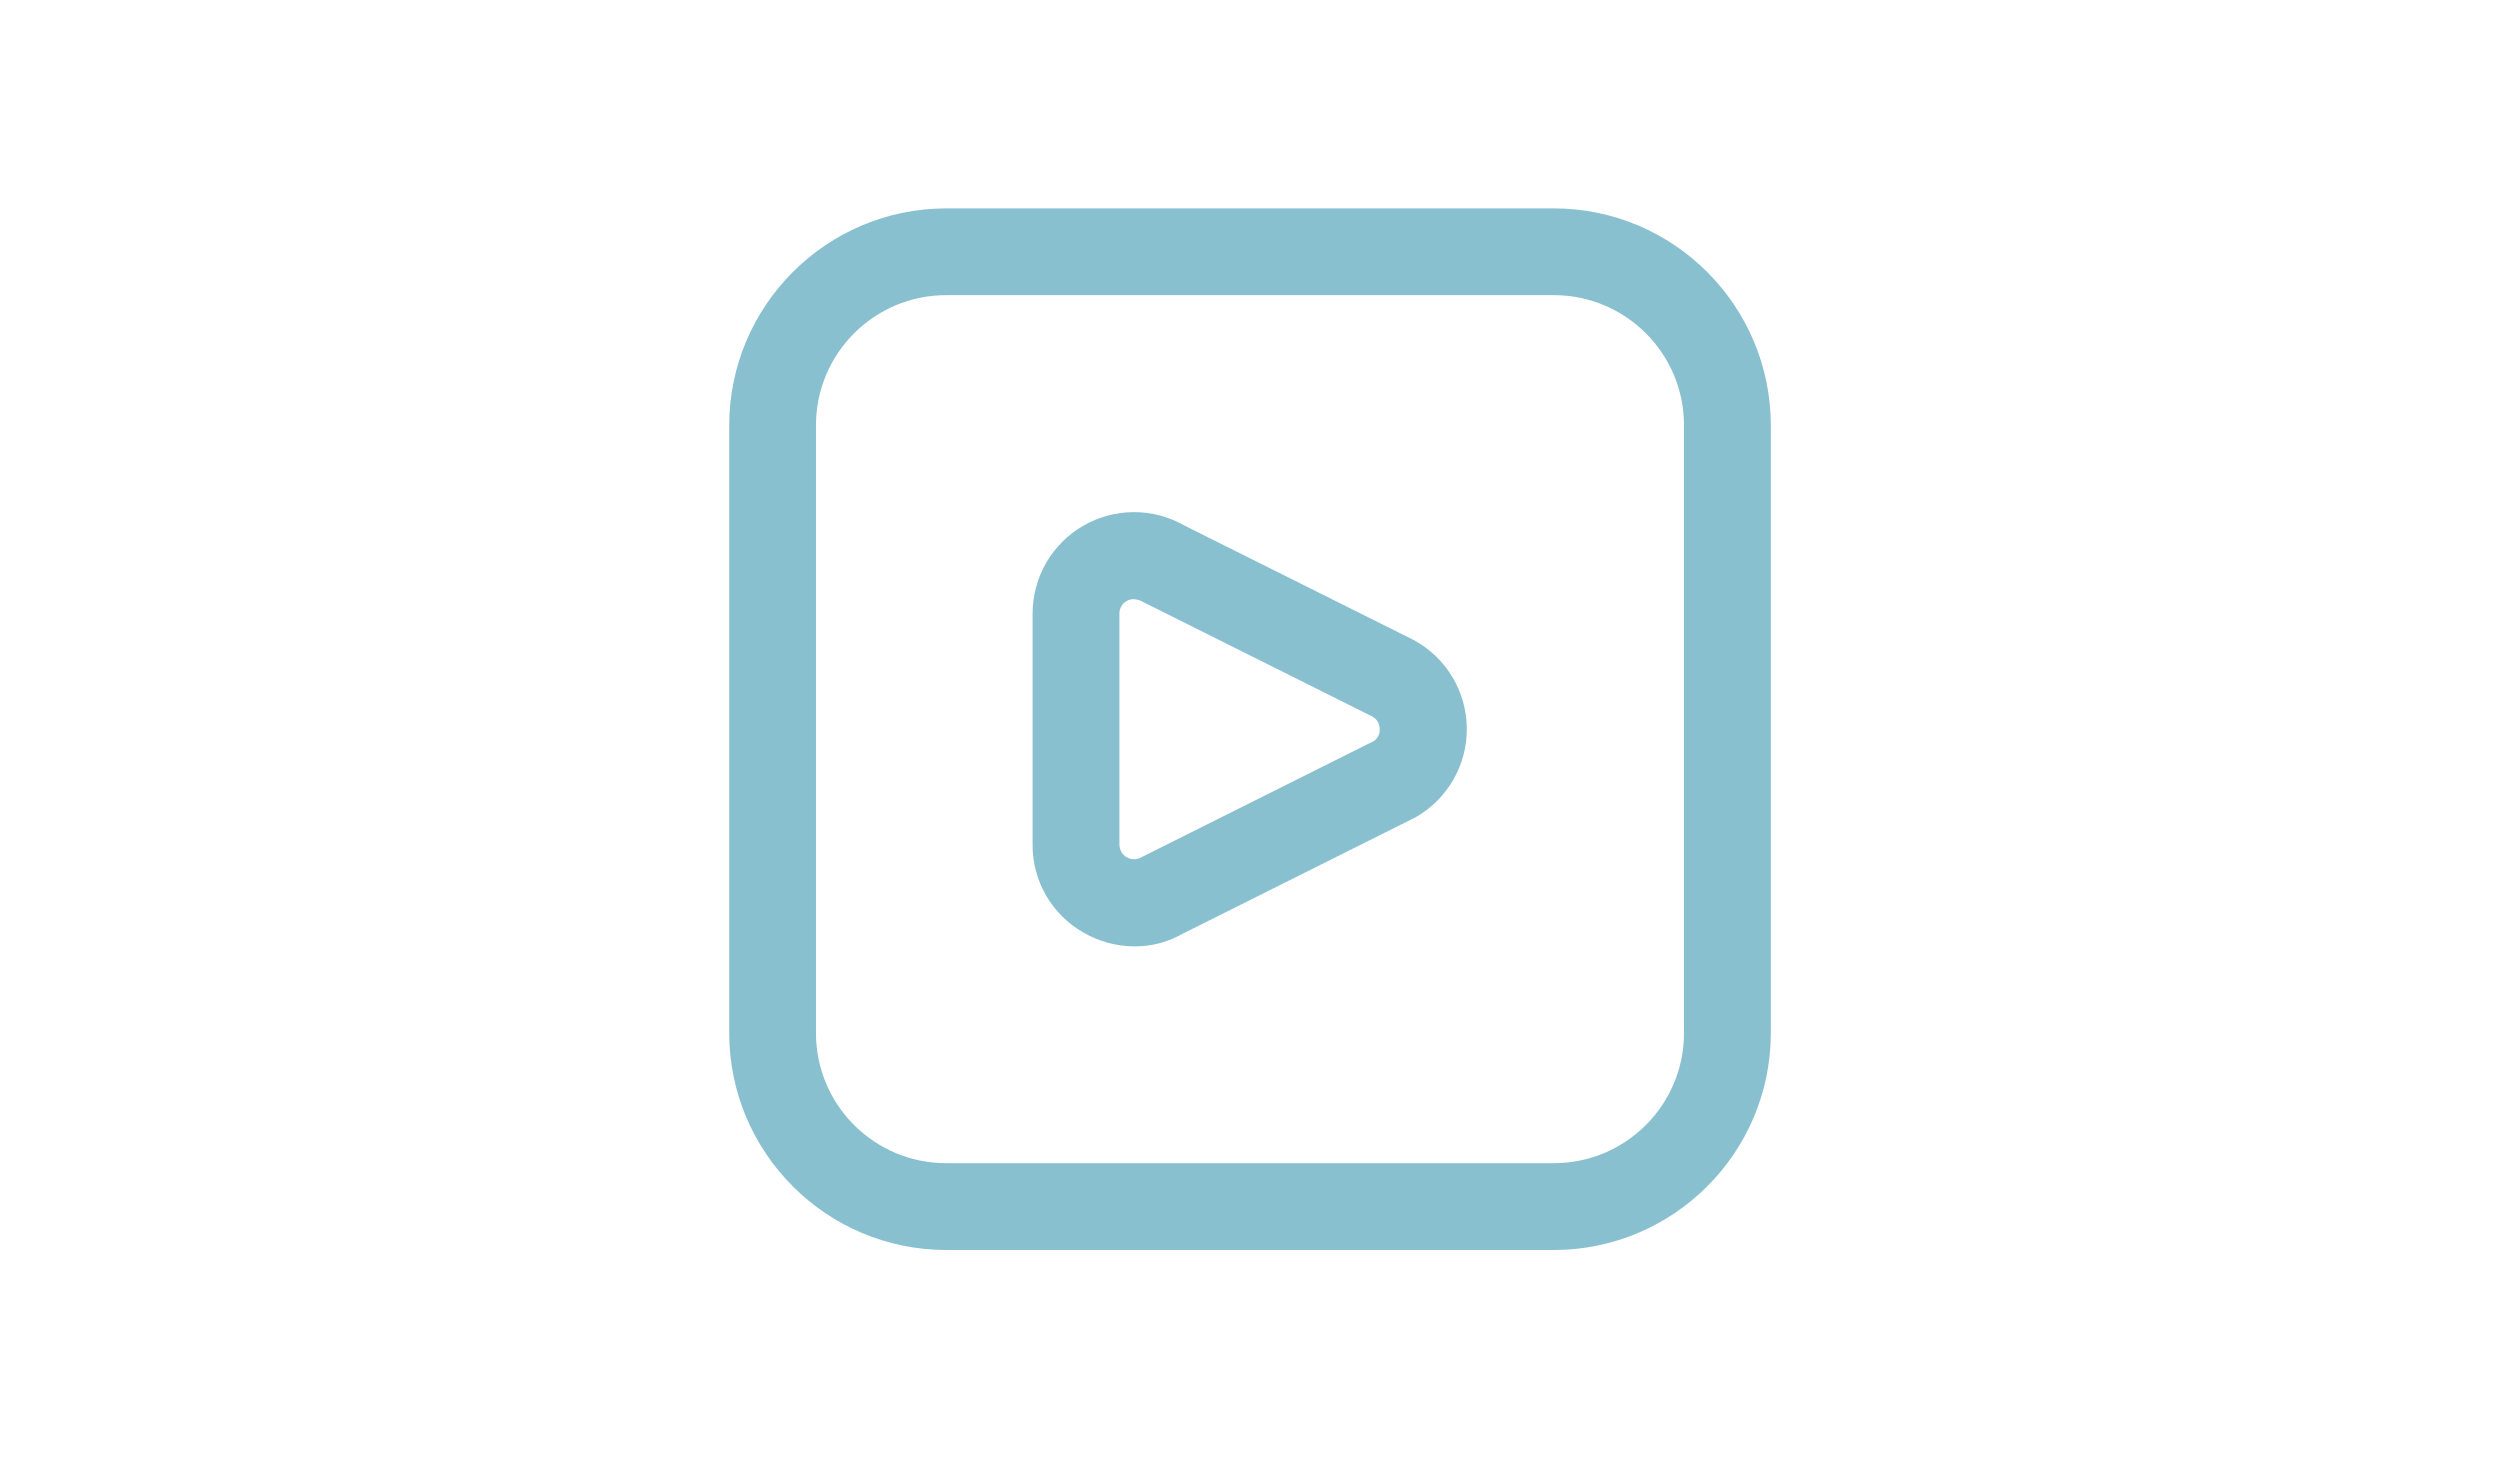
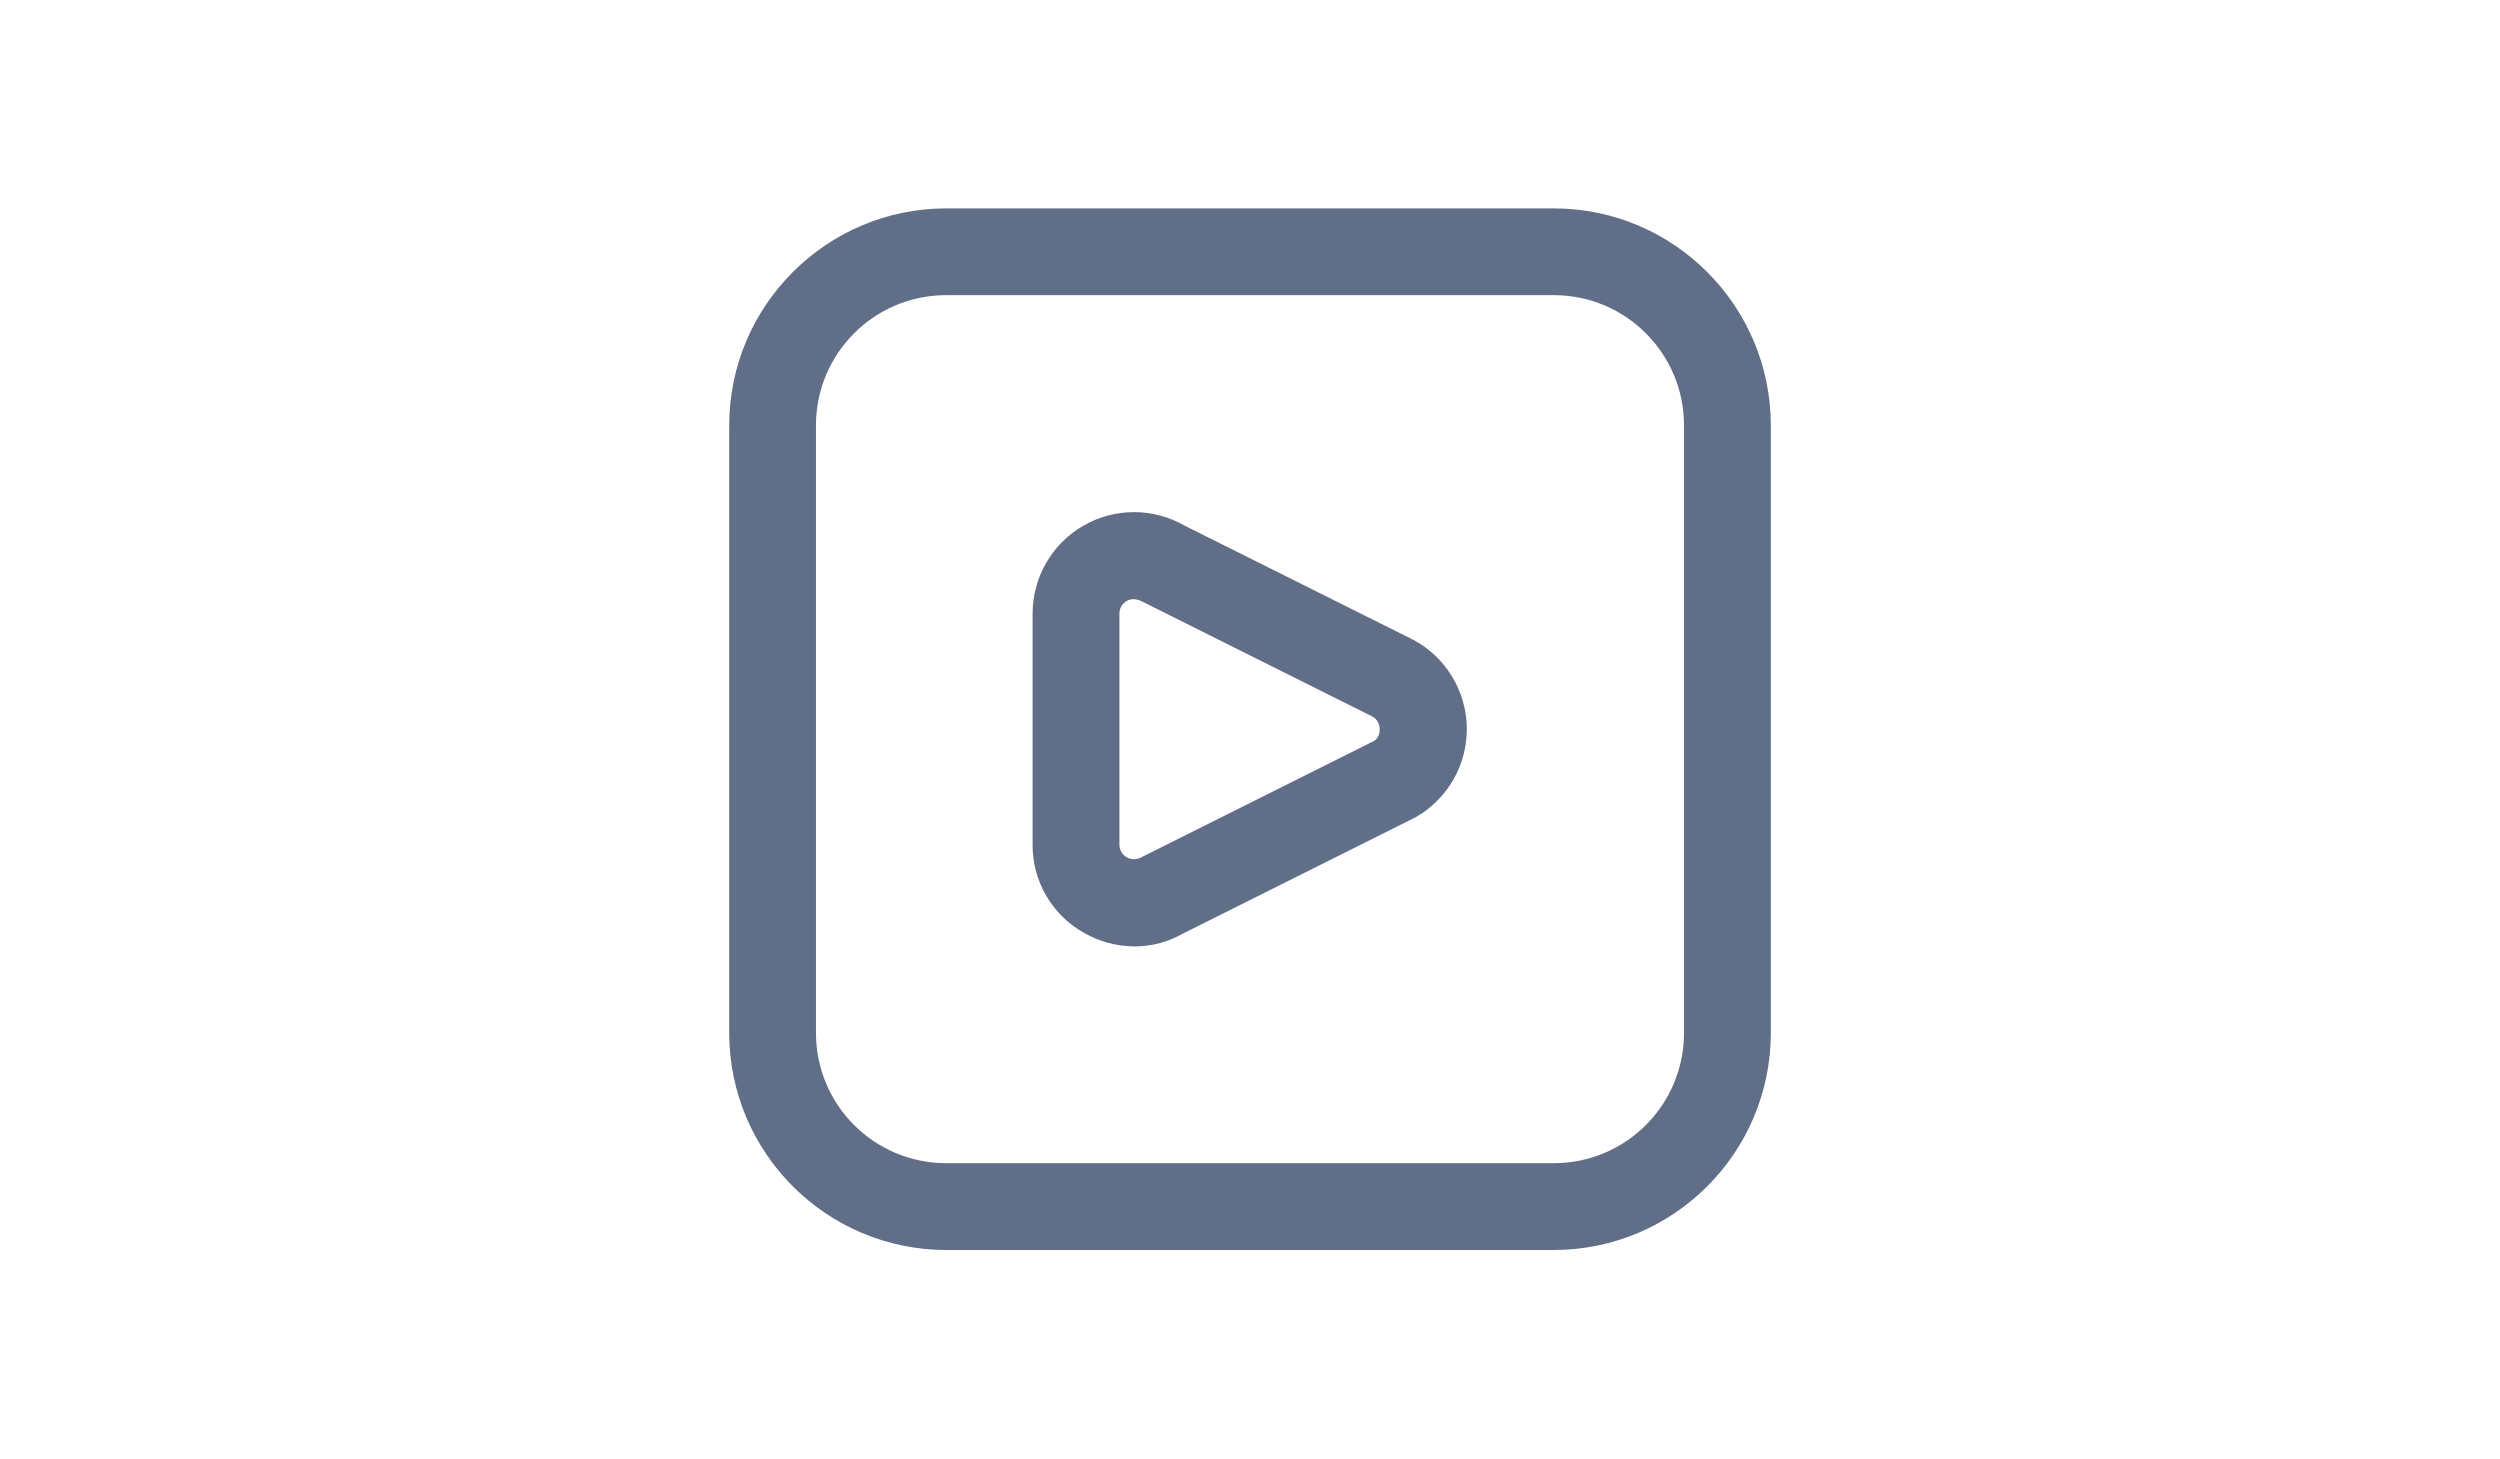
<svg xmlns="http://www.w3.org/2000/svg" id="Layer_1" height="700" viewBox="0 0 56.25 46.875" width="1200" data-name="Layer 1" version="1.1">
  <defs id="defs1" />
-   <path d="m 37.891,40.179 h -19.531 a 6.984,6.984 0 0 1 -6.975,-6.975 v -19.531 a 6.984,6.984 0 0 1 6.975,-6.975 h 19.531 a 6.984,6.984 0 0 1 6.975,6.975 v 19.531 a 6.984,6.984 0 0 1 -6.975,6.975 z M 18.359,9.487 a 4.185,4.185 0 0 0 -4.185,4.185 v 19.531 a 4.185,4.185 0 0 0 4.185,4.185 h 19.531 a 4.185,4.185 0 0 0 4.185,-4.185 V 13.672 A 4.185,4.185 0 0 0 37.891,9.487 Z m 6.057,20.933 a 3.304,3.304 0 0 1 -1.655,-0.451 3.227,3.227 0 0 1 -1.624,-2.819 v -7.425 a 3.26,3.26 0 0 1 4.883,-2.831 l 7.363,3.676 a 3.259,3.259 0 0 1 0.068,5.698 l -7.5,3.749 a 3.069,3.069 0 0 1 -1.536,0.403 z m -0.035,-11.161 a 0.438,0.438 0 0 0 -0.219,0.059 0.456,0.456 0 0 0 -0.234,0.407 v 7.425 a 0.47,0.47 0 0 0 0.698,0.409 l 7.5,-3.75 a 0.438,0.438 0 0 0 0.167,-0.371 0.453,0.453 0 0 0 -0.236,-0.407 l -7.358,-3.676 a 0.645,0.645 0 0 0 -0.318,-0.095 z" id="path1" style="fill:#88c0d0;fill-opacity:1;stroke-width:1.395" />
+   <path d="m 37.891,40.179 h -19.531 a 6.984,6.984 0 0 1 -6.975,-6.975 v -19.531 a 6.984,6.984 0 0 1 6.975,-6.975 h 19.531 a 6.984,6.984 0 0 1 6.975,6.975 v 19.531 a 6.984,6.984 0 0 1 -6.975,6.975 z M 18.359,9.487 a 4.185,4.185 0 0 0 -4.185,4.185 v 19.531 a 4.185,4.185 0 0 0 4.185,4.185 h 19.531 a 4.185,4.185 0 0 0 4.185,-4.185 V 13.672 A 4.185,4.185 0 0 0 37.891,9.487 Z m 6.057,20.933 a 3.304,3.304 0 0 1 -1.655,-0.451 3.227,3.227 0 0 1 -1.624,-2.819 v -7.425 a 3.26,3.26 0 0 1 4.883,-2.831 l 7.363,3.676 a 3.259,3.259 0 0 1 0.068,5.698 l -7.5,3.749 a 3.069,3.069 0 0 1 -1.536,0.403 z m -0.035,-11.161 a 0.438,0.438 0 0 0 -0.219,0.059 0.456,0.456 0 0 0 -0.234,0.407 v 7.425 a 0.47,0.47 0 0 0 0.698,0.409 l 7.5,-3.75 a 0.438,0.438 0 0 0 0.167,-0.371 0.453,0.453 0 0 0 -0.236,-0.407 l -7.358,-3.676 a 0.645,0.645 0 0 0 -0.318,-0.095 z" id="path1" style="fill:#616e88;fill-opacity:1;stroke-width:1.395" />
</svg>
